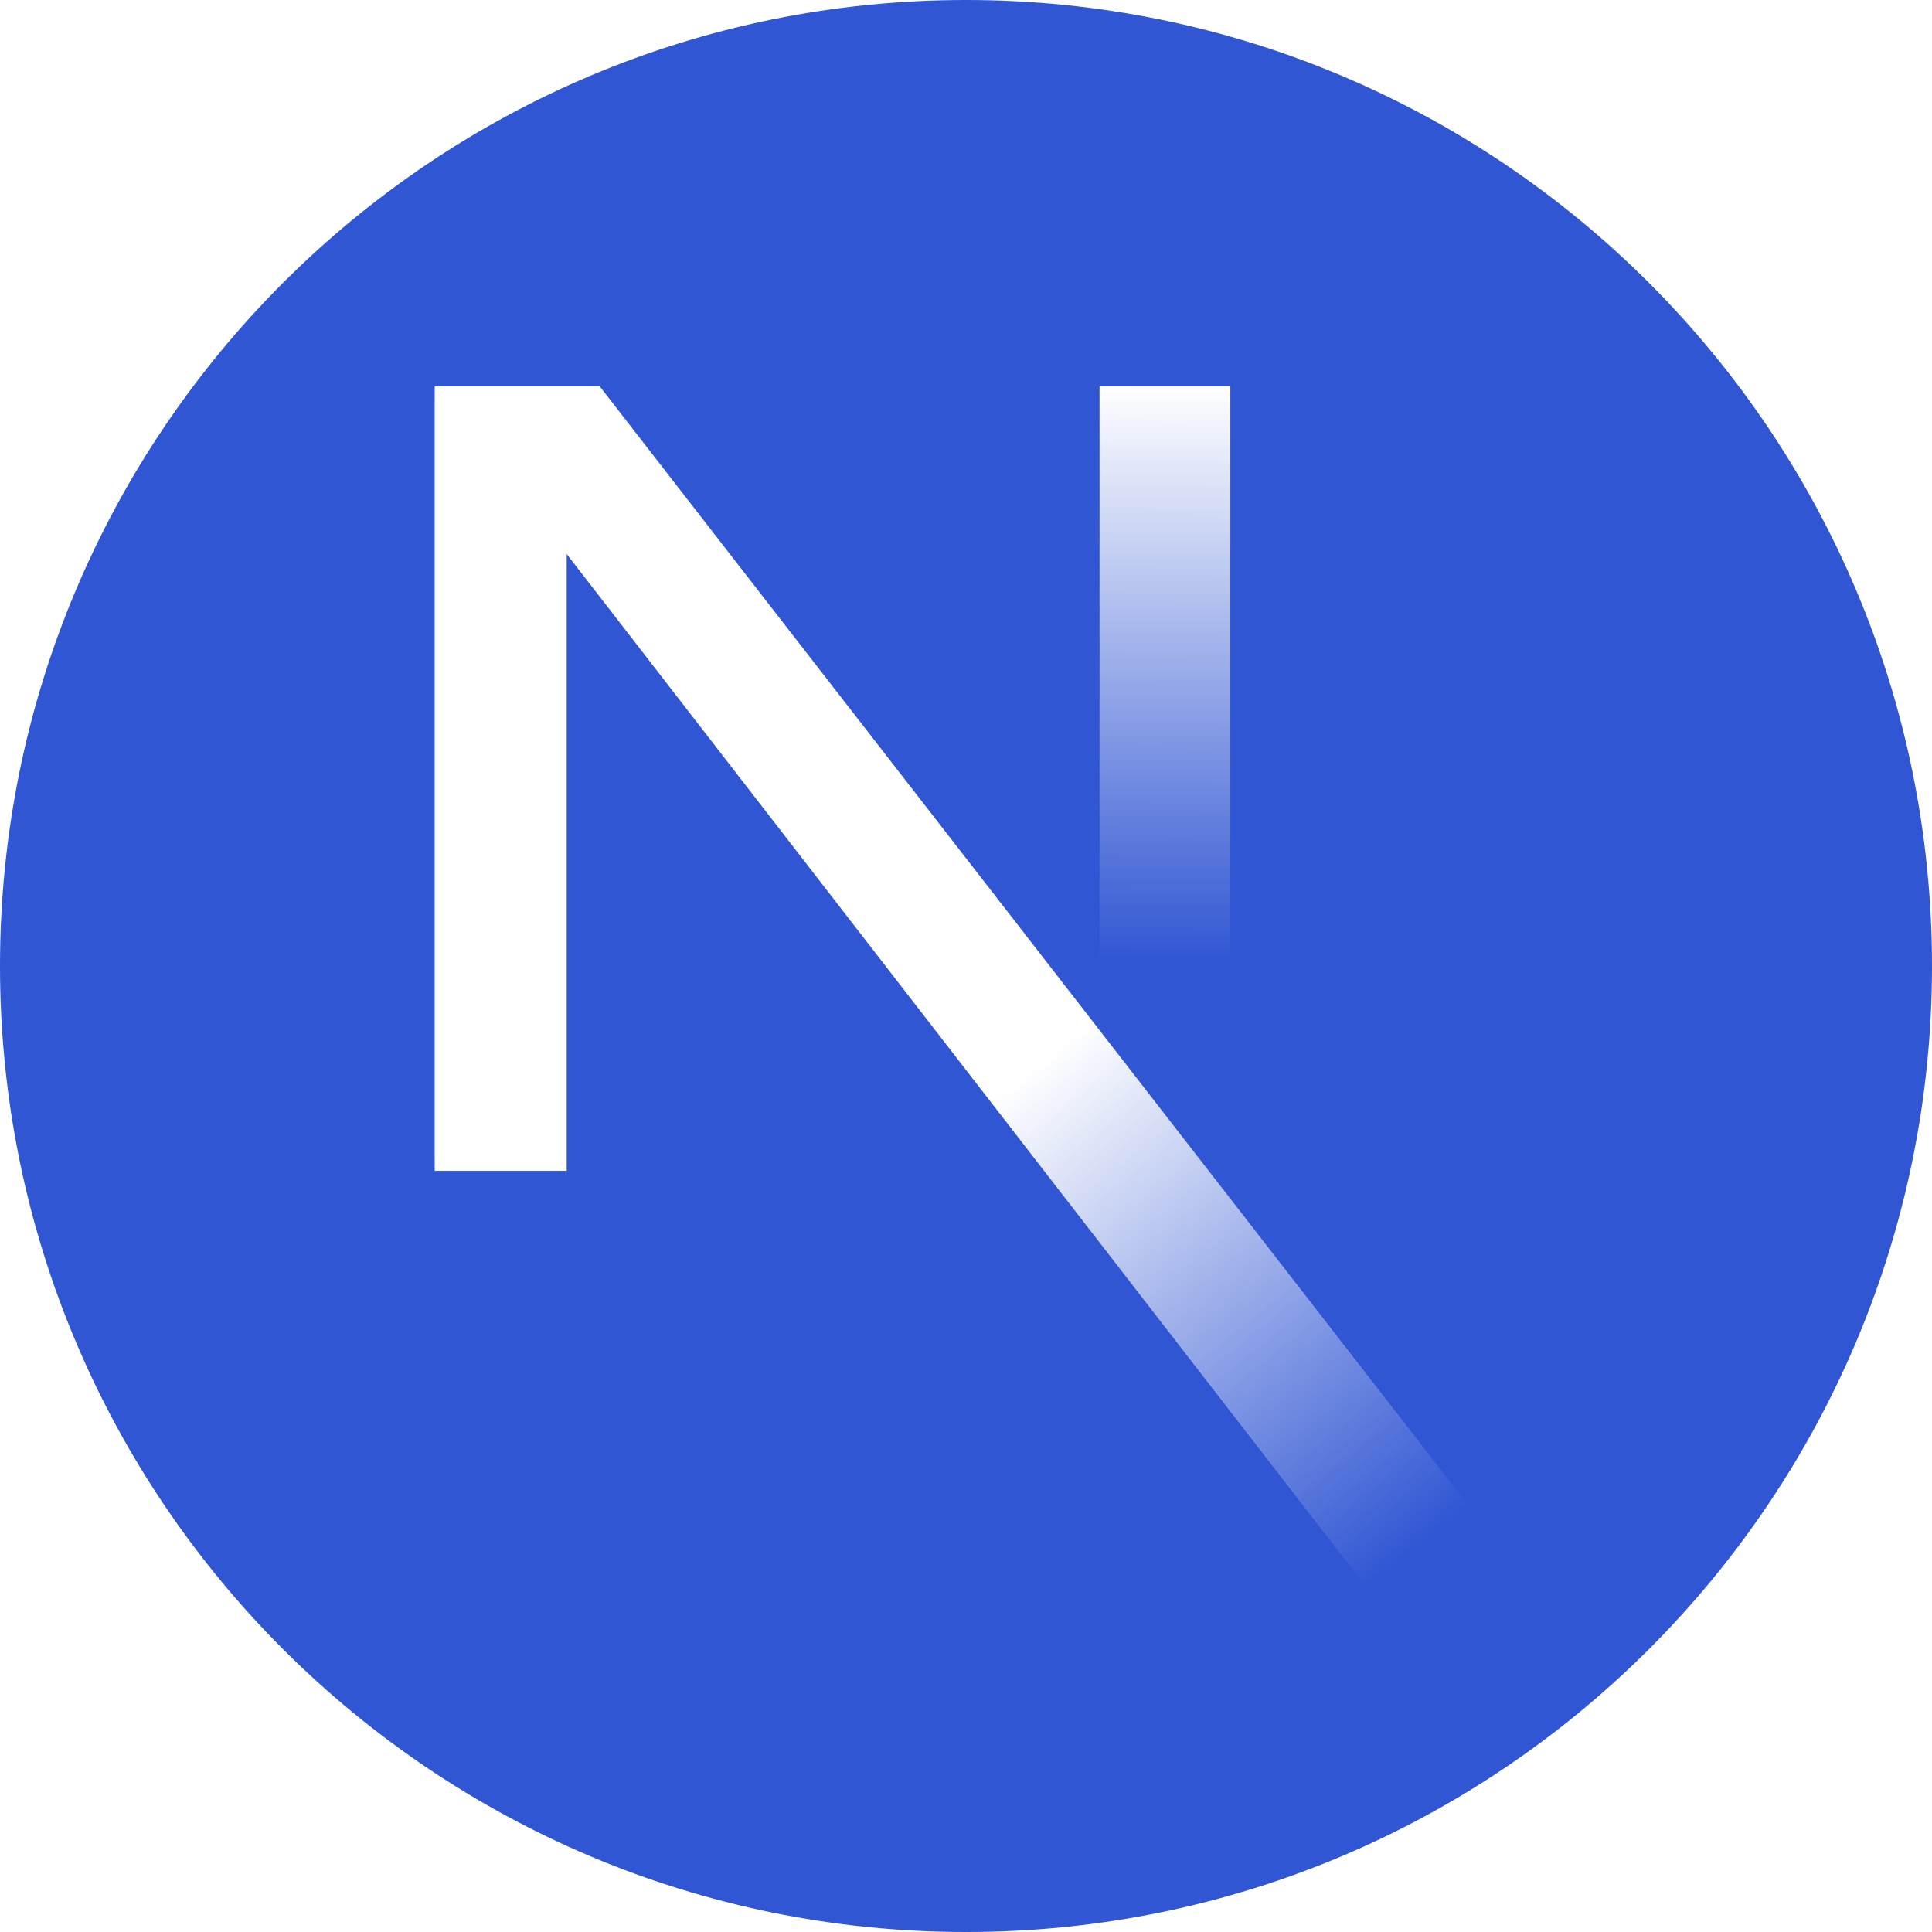
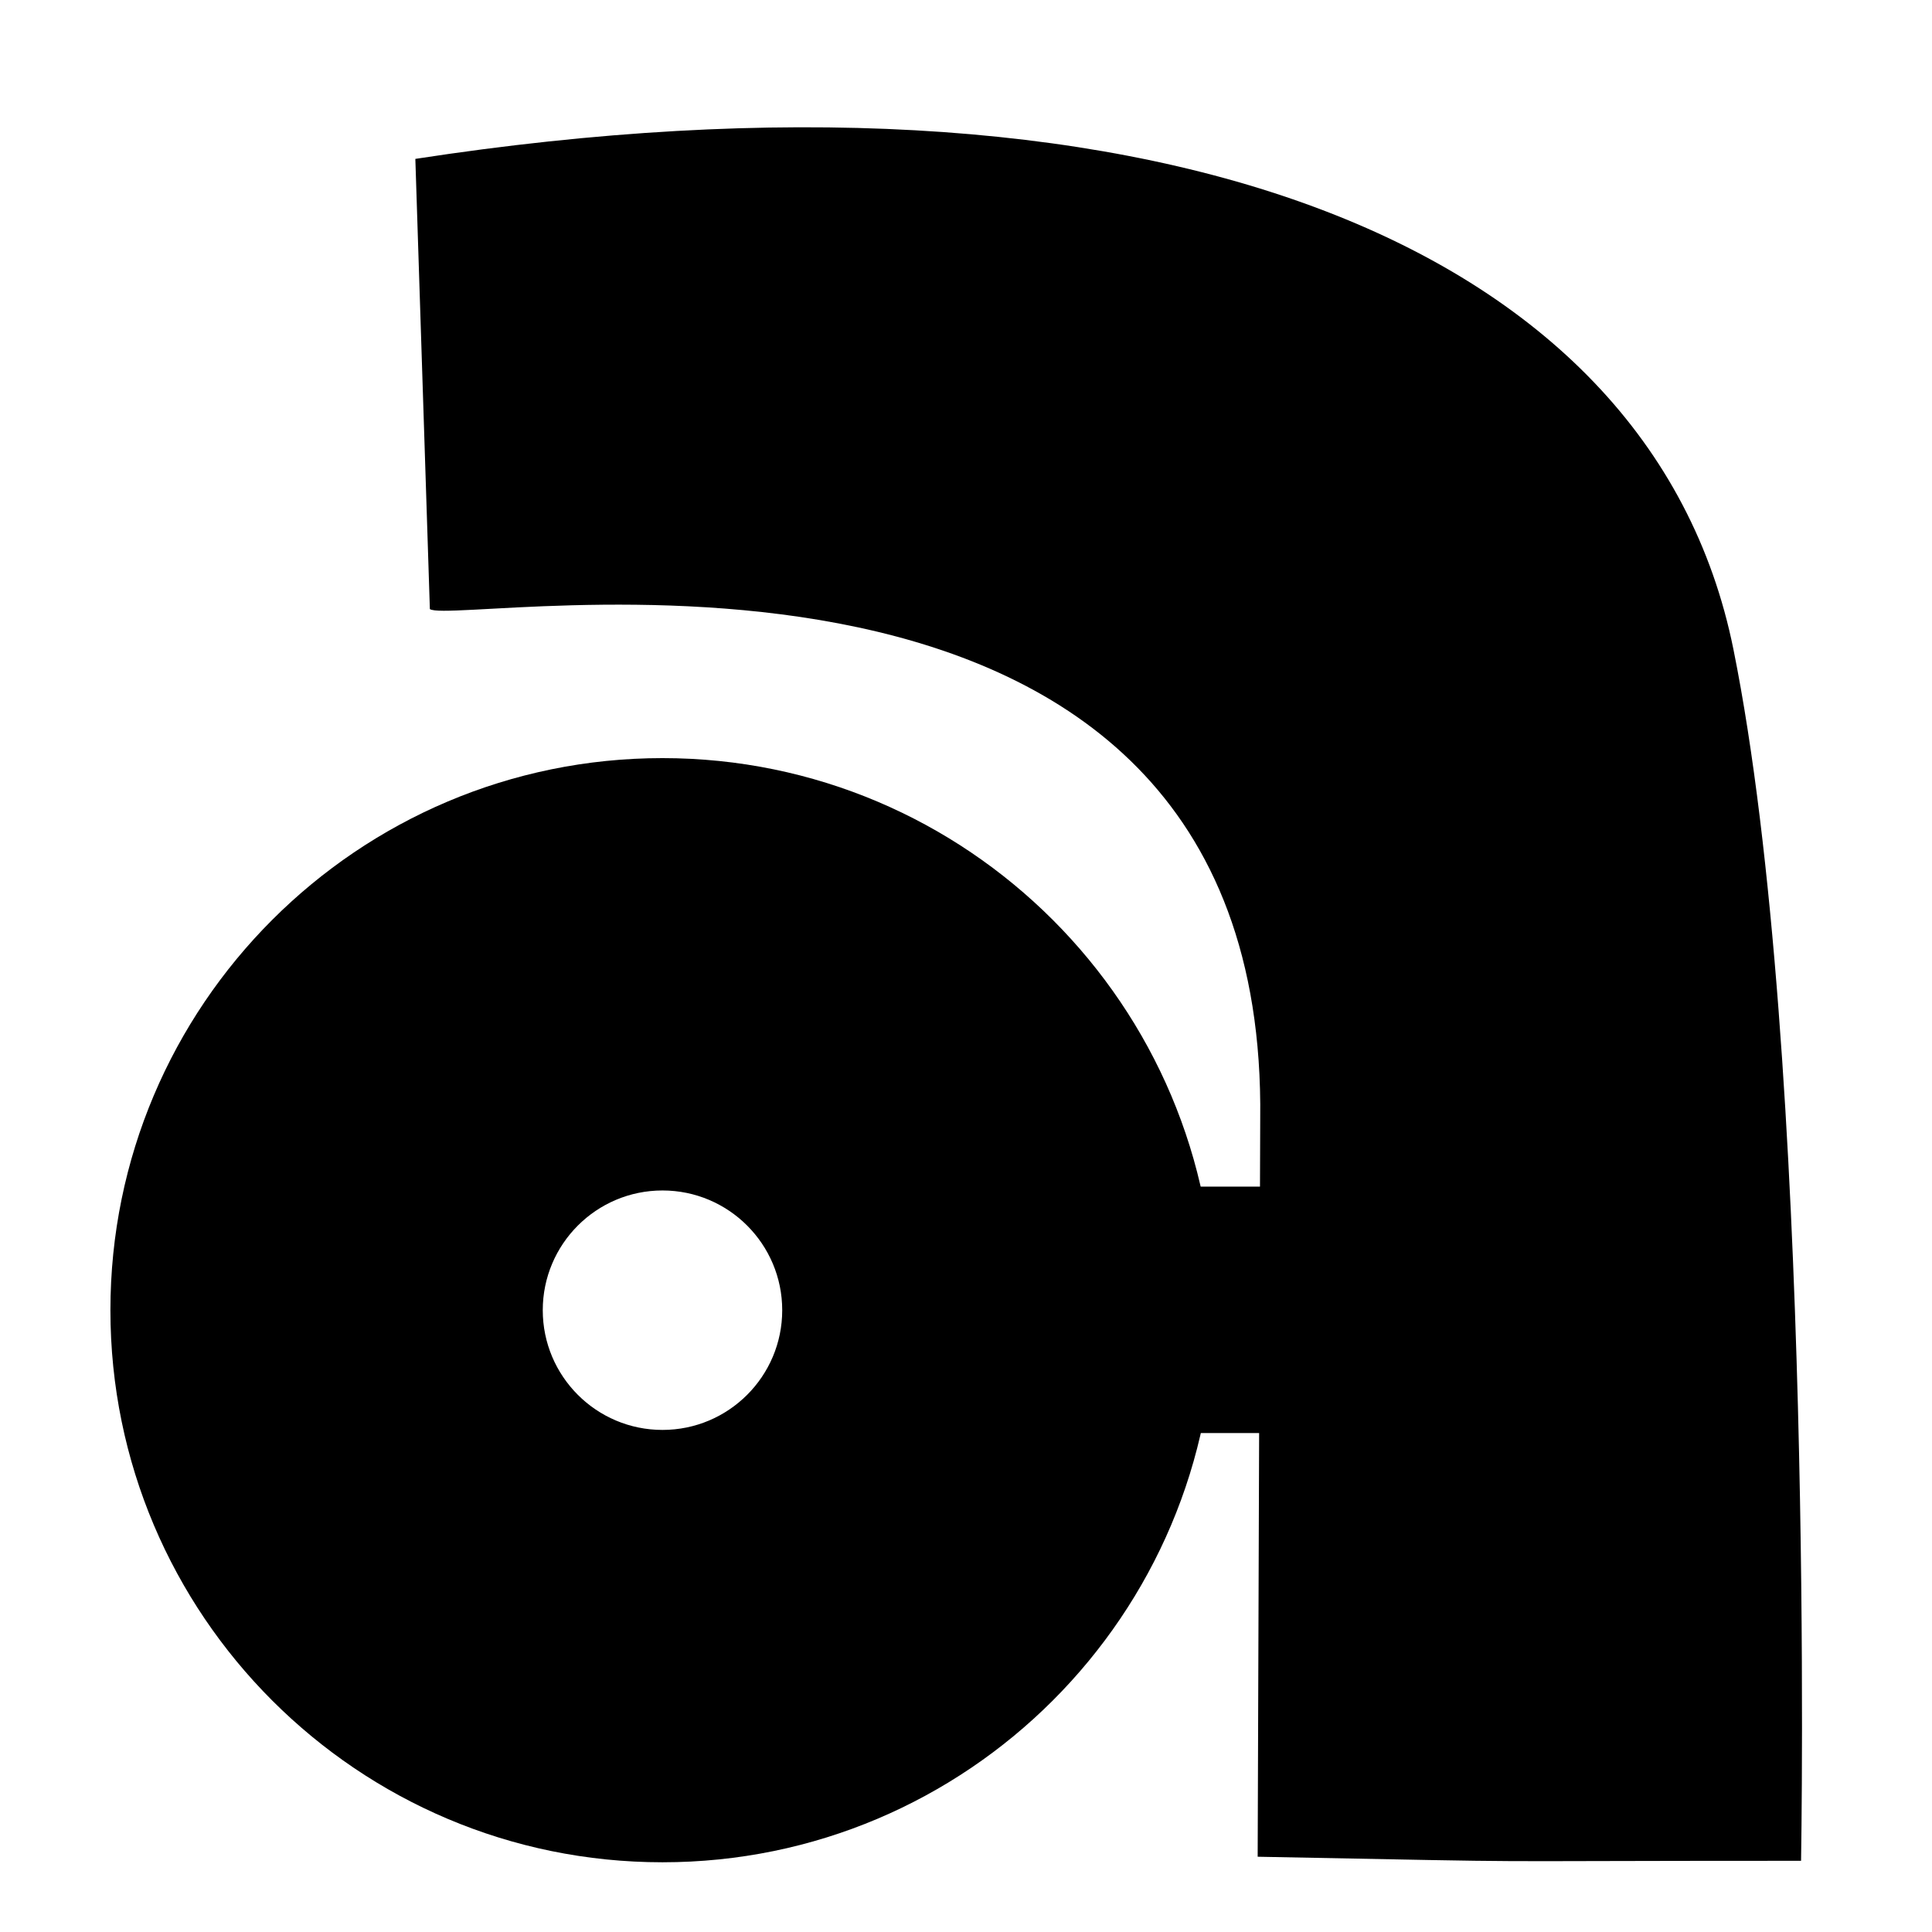
- <svg xmlns="http://www.w3.org/2000/svg" width="40" height="40" viewBox="0 0 40 40" fill="none">
-   <path d="M20 40C31.046 40 40 31.046 40 20C40 8.954 31.046 0 20 0C8.954 0 0 8.954 0 20C0 31.046 8.954 40 20 40Z" fill="#3056D3" />
-   <path d="M30.552 31.36L12.417 8H9V24.241H11.733V11.471L28.406 33.013C29.159 32.51 29.875 31.957 30.552 31.36Z" fill="url(#paint0_linear_309_45)" />
-   <path d="M25.473 8H22.765V24.247H25.473V8Z" fill="url(#paint1_linear_309_45)" />
-   <defs>
-     <linearGradient id="paint0_linear_309_45" x1="21.411" y1="22.104" x2="29.422" y2="32.032" gradientUnits="userSpaceOnUse">
-       <stop stop-color="white" />
-       <stop offset="1" stop-color="white" stop-opacity="0" />
-     </linearGradient>
-     <linearGradient id="paint1_linear_309_45" x1="24.119" y1="8" x2="24.074" y2="19.932" gradientUnits="userSpaceOnUse">
-       <stop stop-color="white" />
-       <stop offset="1" stop-color="white" stop-opacity="0" />
-     </linearGradient>
-   </defs>
+ <svg xmlns="http://www.w3.org/2000/svg" width="100%" height="100%" viewBox="0 0 40 40" version="1.1" xml:space="preserve" style="fill-rule:evenodd;clip-rule:evenodd;stroke-linejoin:round;stroke-miterlimit:2;">
+   <g id="acidlogo.svg" transform="matrix(0.167529,0,0,0.167529,20,20)">
+     <g transform="matrix(1,0,0,1,-117,-133)">
+       <g transform="matrix(1,0,0,1,1.10268,-8.87334)">
+         <path d="M78.388,116.182C116.045,116.182 146.617,146.754 146.617,184.411C146.617,222.067 116.045,252.639 78.388,252.639C40.732,252.639 10.16,222.067 10.16,184.411C10.16,146.754 40.732,116.182 78.388,116.182ZM78.388,169.614C70.222,169.614 63.592,176.244 63.592,184.411C63.592,192.577 70.222,199.207 78.388,199.207C86.555,199.207 93.185,192.577 93.185,184.411C93.185,176.244 86.555,169.614 78.388,169.614Z" />
+       </g>
+       <g transform="matrix(1,0,0,1,3.97658,1.50245)">
+         <path d="M216.224,242.081C169.734,242.081 189.605,242.351 149.069,241.578L149.384,150.409C150.367,70.083 50.073,89.707 46.766,87.388L44.971,31.751C134.477,17.975 197.536,41.212 207.863,92.35C217.983,142.463 216.224,242.081 216.224,242.081Z" />
+       </g>
+       <g transform="matrix(0.583973,0,0,0.899053,50.1945,15.2174)">
+         <rect x="124.543" y="161.334" width="56.575" height="33.874" />
+       </g>
+     </g>
+   </g>
</svg>
